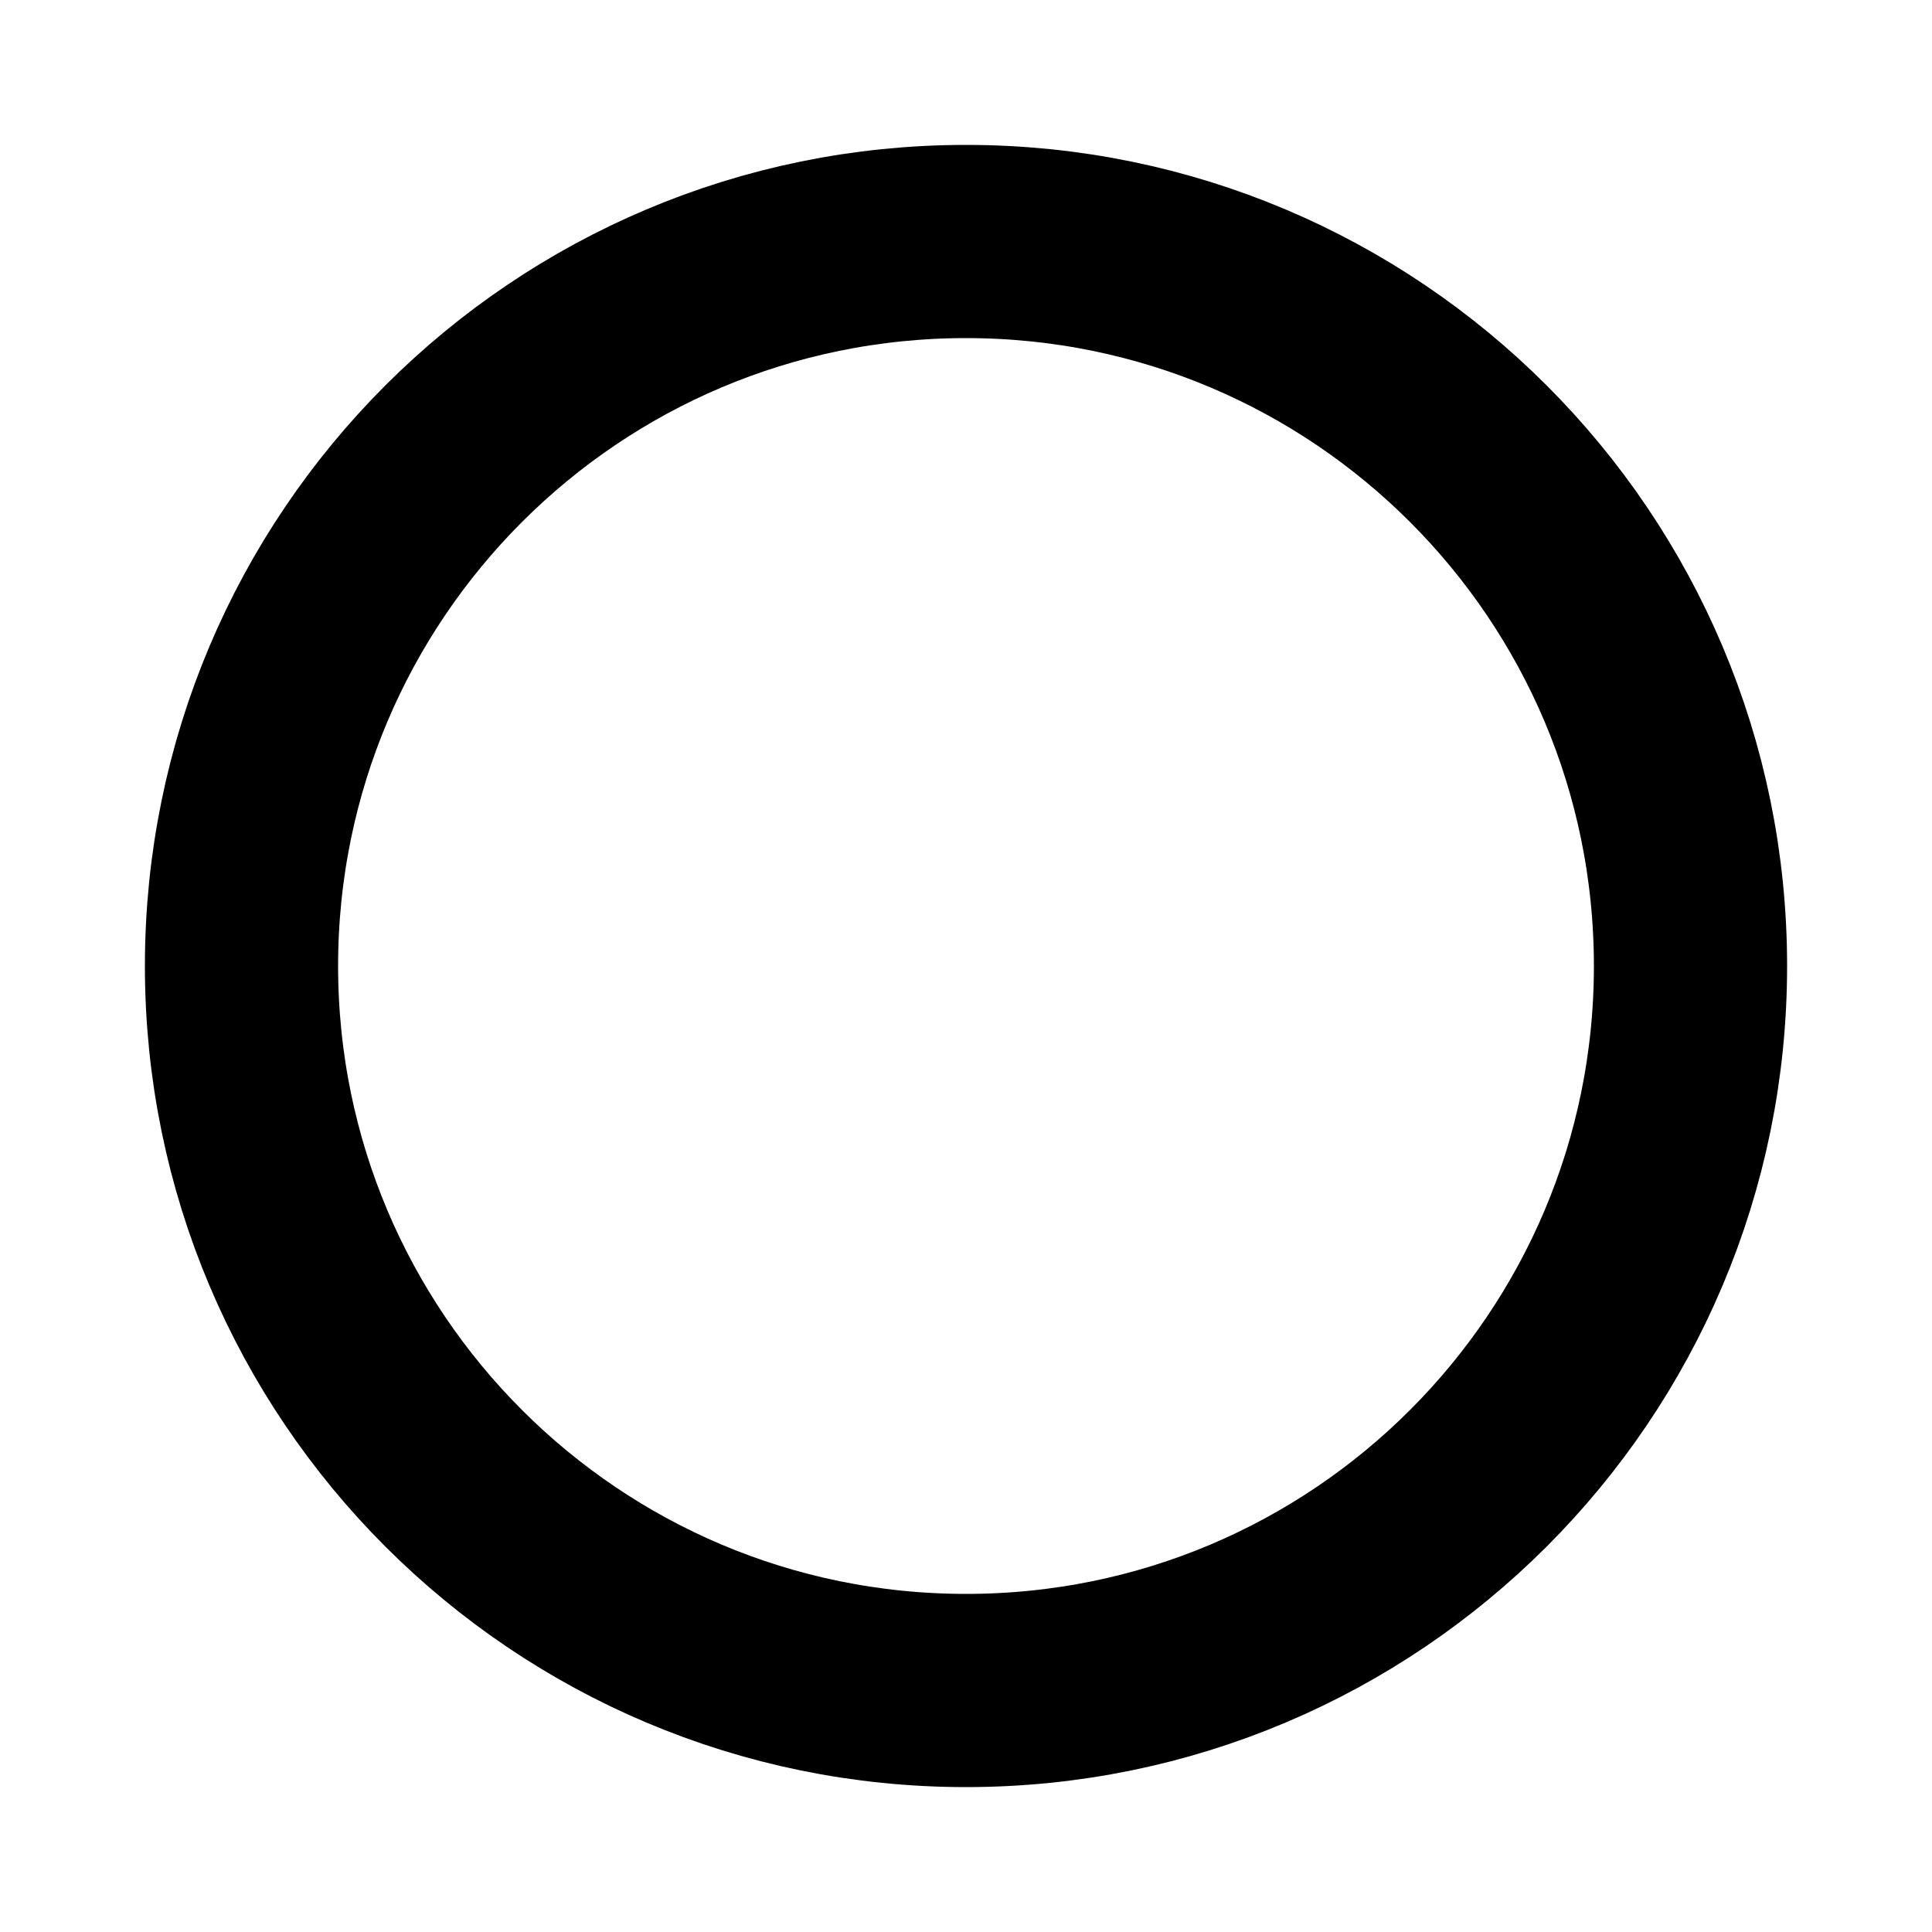
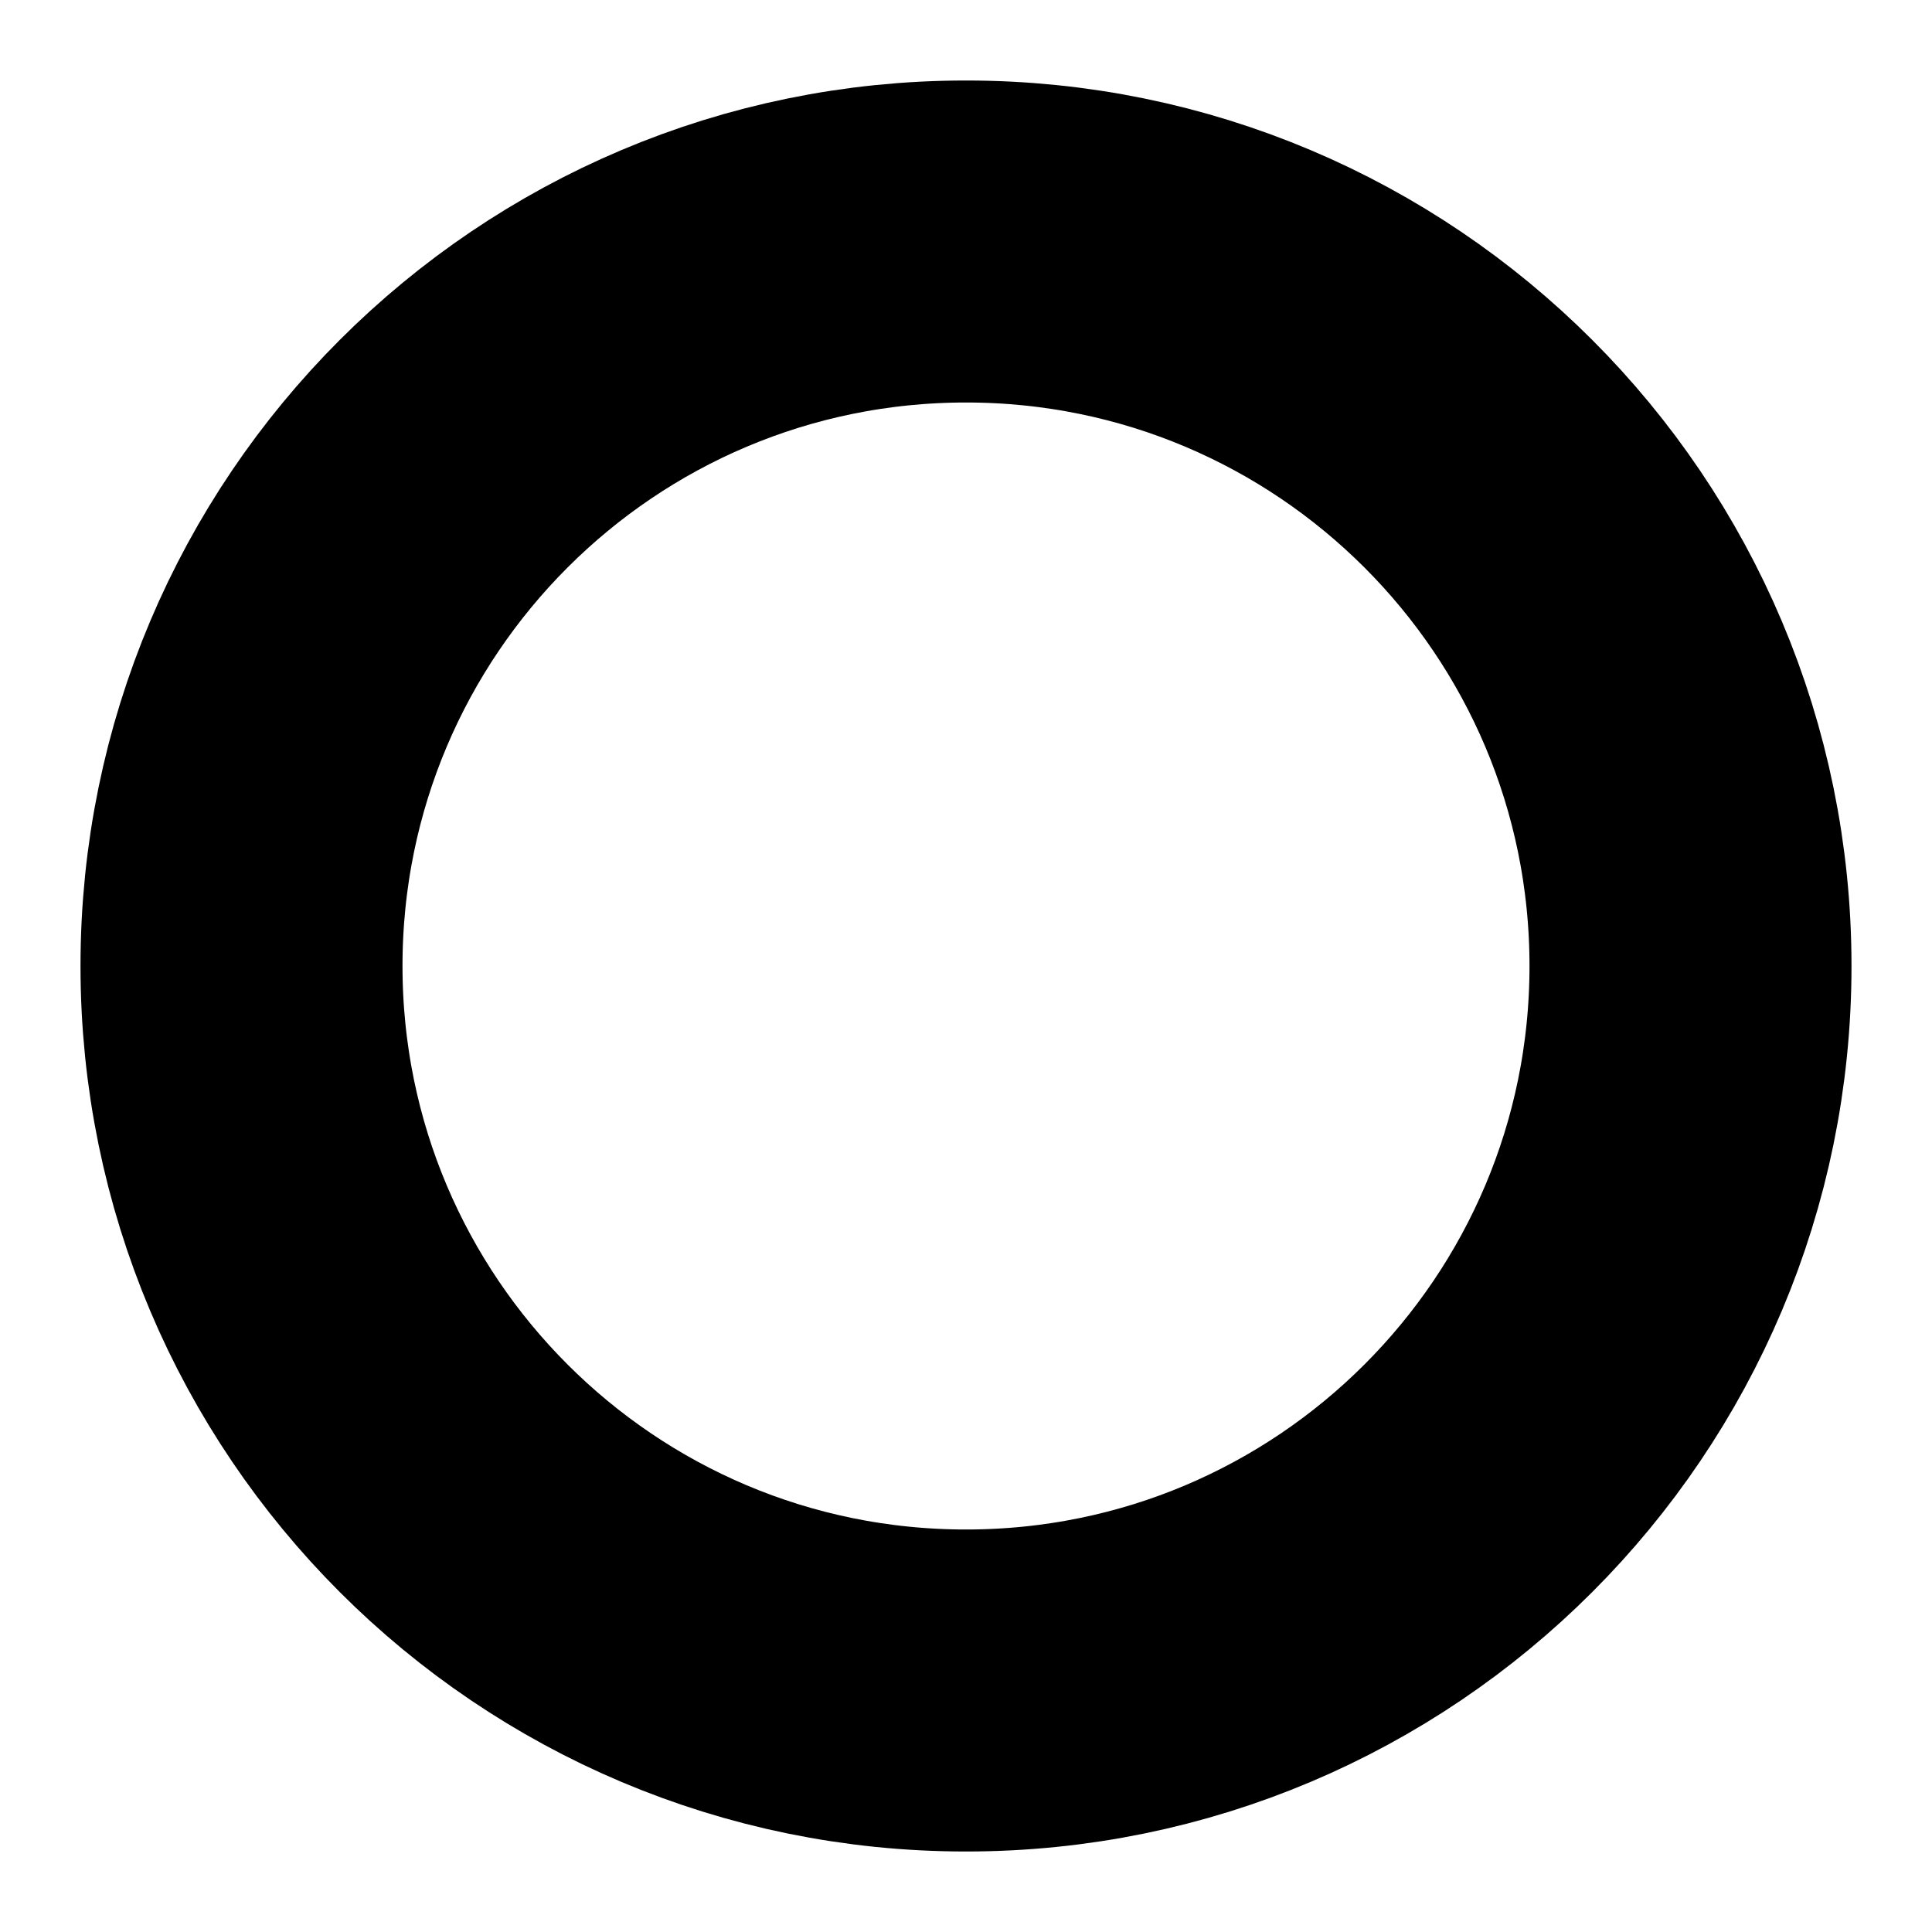
<svg xmlns="http://www.w3.org/2000/svg" width="800px" height="800px" viewBox="0 0 24 24" fill="none">
  <g id="SVGRepo_bgCarrier" stroke-width="0" />
  <g id="SVGRepo_tracerCarrier" stroke-linecap="round" stroke-linejoin="round" />
  <g id="SVGRepo_iconCarrier">
-     <path d="M21 12C21 16.971 16.971 21 12 21C7.029 21 3 16.971 3 12C3 7.029 7.029 3 12 3C16.971 3 21 7.029 21 12Z" stroke="#000000" stroke-width="2.4" stroke-linecap="round" stroke-linejoin="round" />
+     <path d="M21 12C21 16.971 16.971 21 12 21C7.029 21 3 16.971 3 12C3 7.029 7.029 3 12 3C16.971 3 21 7.029 21 12Z" stroke="#000000" stroke-width="4" stroke-linecap="round" stroke-linejoin="round" />
  </g>
</svg>
